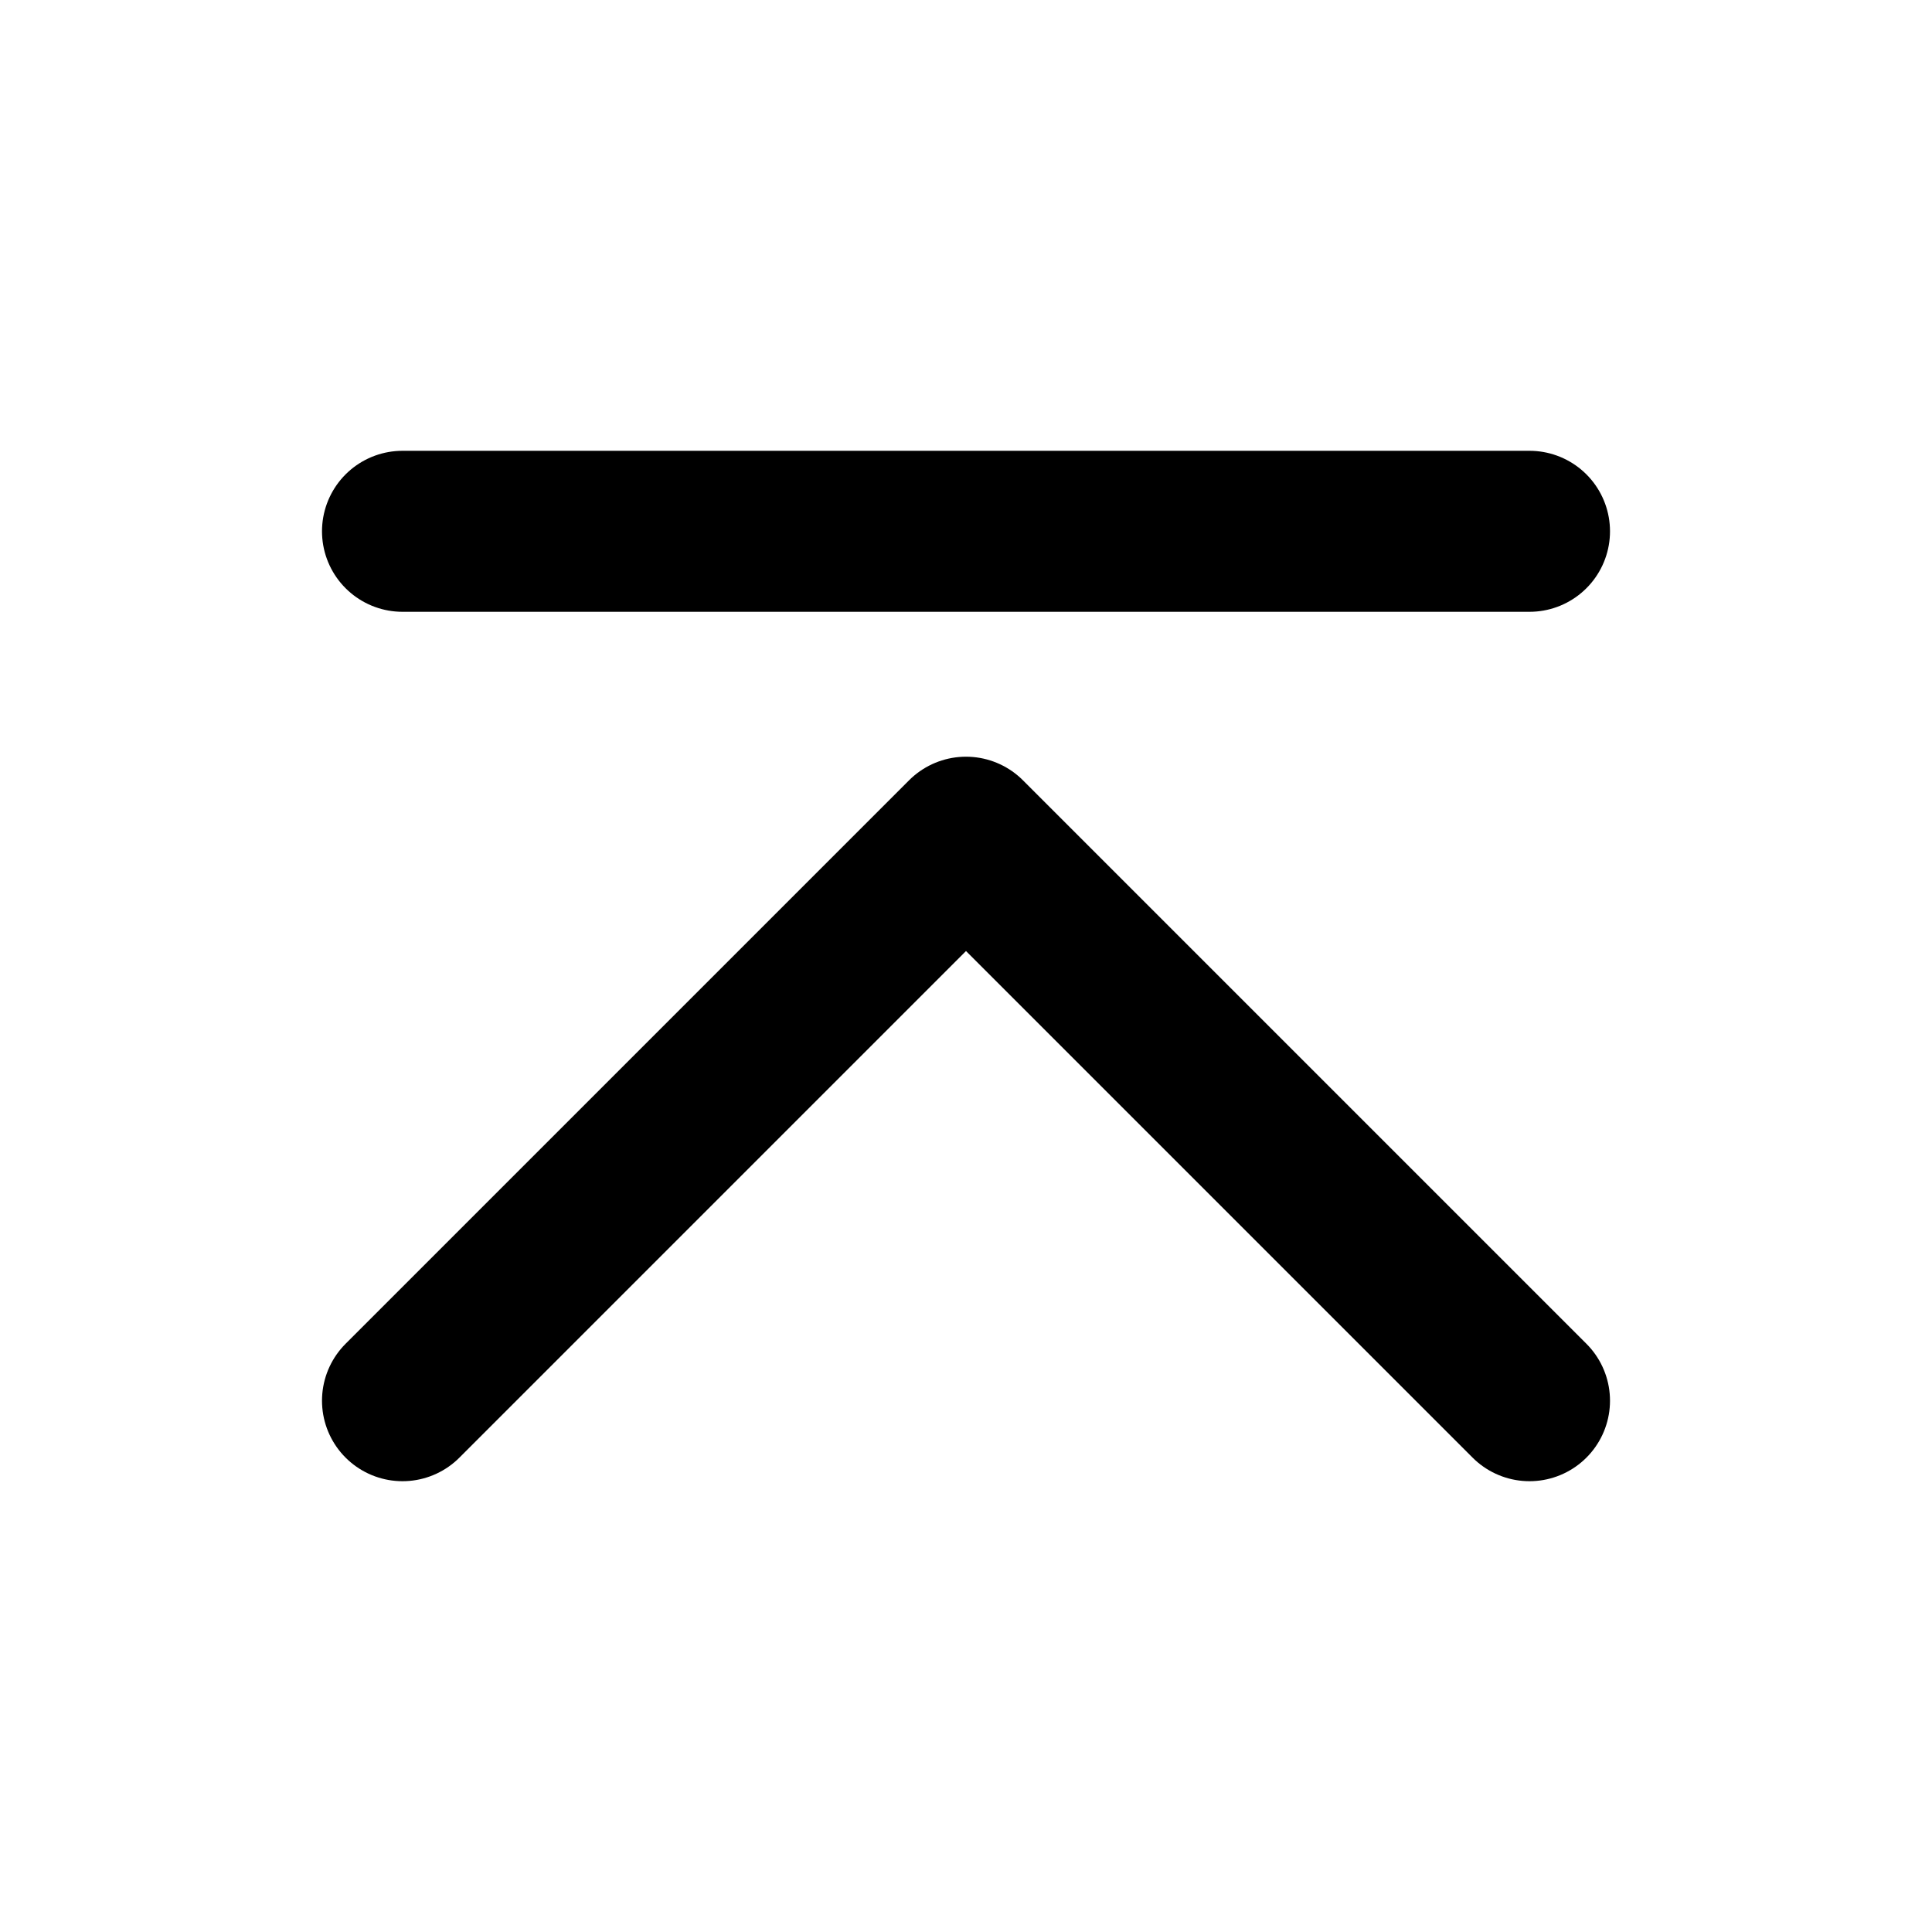
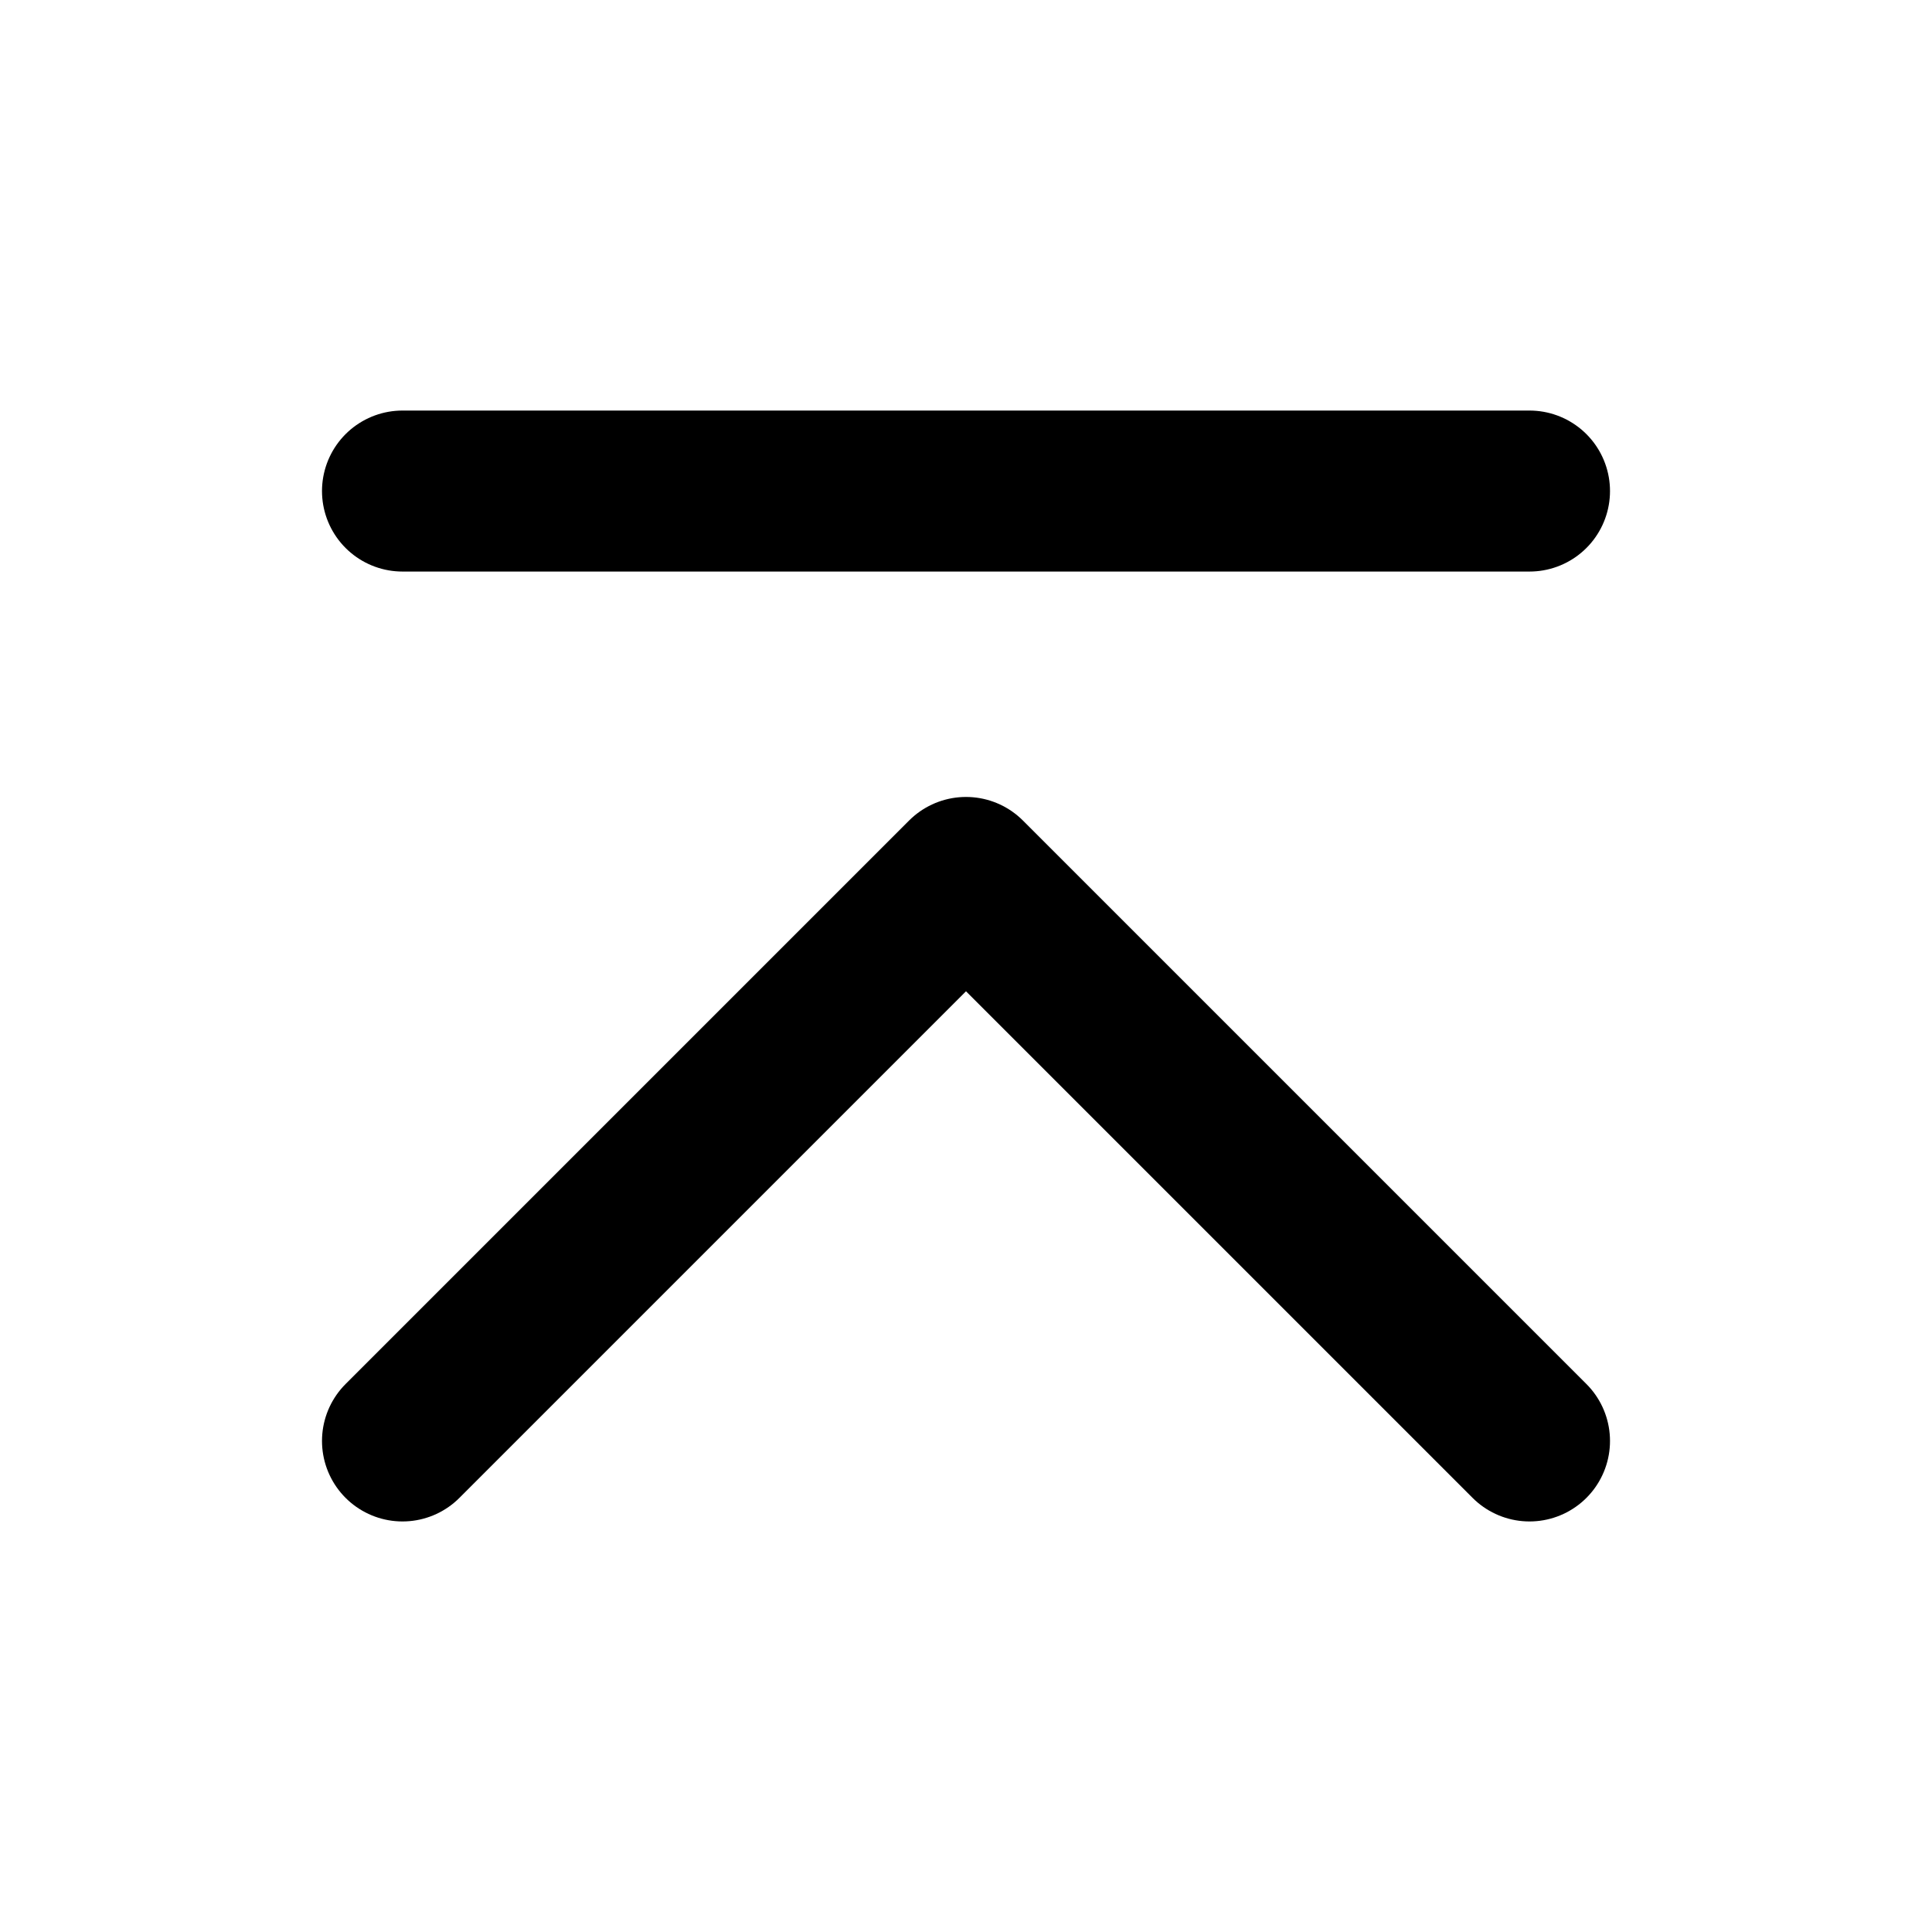
<svg xmlns="http://www.w3.org/2000/svg" version="1.1" x="0px" y="0px" viewBox="0 0 24 24" enable-background="new 0 0 24 24" xml:space="preserve">
  <g id="_x2D_Guides">
    <g id="_x31_1pt" display="none">
	</g>
    <g id="_x31_4pt" display="none">
	</g>
    <g id="_x31_6pt">
	</g>
    <g id="_x31_8pt">
	</g>
    <g id="_x32_2pt">
	</g>
    <g id="Center">
	</g>
  </g>
  <g id="_x2D_-Templates" display="none">
</g>
  <g id="Complete">
    <g id="F-File">
      <g id="Remove">
		</g>
      <g id="Add">
		</g>
      <g id="Text">
		</g>
    </g>
    <g id="F-Chevron">
	</g>
    <g id="F-Push">
      <g id="Left_1_">
		</g>
      <g id="Right_1_">
		</g>
      <g id="Down_4_">
		</g>
      <g id="Up_1_">
        <g>
-           <polyline id="Down_1_" fill="none" stroke="#000000" stroke-width="2" stroke-linecap="round" stroke-linejoin="round" stroke-miterlimit="10" points="      19,17.4 12,10.4 5,17.4     " />
-           <line fill="none" stroke="#000000" stroke-width="2" stroke-linecap="round" stroke-linejoin="round" stroke-miterlimit="10" x1="19" y1="6.6" x2="5" y2="6.6" />
+           <polyline id="Down_1_" fill="none" stroke="#000000" stroke-width="2" stroke-linecap="round" stroke-linejoin="round" stroke-miterlimit="10" points="      19,17.9 12,10.9 5,17.9     " />
+           <line fill="none" stroke="#000000" stroke-width="2" stroke-linecap="round" stroke-linejoin="round" stroke-miterlimit="10" x1="19" y1="6.1" x2="5" y2="6.1" />
        </g>
      </g>
    </g>
    <g id="Code">
	</g>
    <g id="Triangle_1_">
	</g>
    <g id="Circle">
	</g>
    <g id="Clock">
	</g>
    <g id="Disc">
	</g>
    <g id="DashedRectangle">
	</g>
    <g id="Lapse">
	</g>
    <g id="Square">
	</g>
    <g id="F-More">
	</g>
    <g id="more-horizontal">
	</g>
    <g id="alert-square">
	</g>
    <g id="alert-triangle">
	</g>
    <g id="alert-circle">
	</g>
    <g id="info-square">
	</g>
    <g id="info-circle">
	</g>
    <g id="x-circle">
	</g>
    <g id="x-square">
	</g>
    <g id="add-square">
	</g>
    <g id="add-circle">
	</g>
    <g id="remove-square">
	</g>
    <g id="remove-circle">
	</g>
    <g id="arrow-down-right">
	</g>
    <g id="arrow-down-left">
	</g>
    <g id="arrow-up-left">
	</g>
    <g id="arrow-up-right">
	</g>
    <g id="arrow-left">
	</g>
    <g id="arrow-right">
	</g>
    <g id="arrow-down">
	</g>
    <g id="arrow-up">
	</g>
    <g id="search">
	</g>
    <g id="zoom-in">
	</g>
    <g id="zoom-out">
	</g>
    <g id="user">
	</g>
    <g id="user-add">
	</g>
    <g id="user-remove">
	</g>
    <g id="user-x">
	</g>
    <g id="user-tick">
	</g>
    <g id="sidebar-bottom">
	</g>
    <g id="sidebar-top">
	</g>
    <g id="sidebar-left">
	</g>
    <g id="sidebar-right">
	</g>
    <g id="tick">
	</g>
    <g id="x">
	</g>
    <g id="add">
	</g>
    <g id="minus">
	</g>
    <g id="lock">
	</g>
    <g id="unlock">
	</g>
    <g id="mail">
	</g>
    <g id="mail-read">
	</g>
    <g id="align-justify">
	</g>
    <g id="align-center">
	</g>
    <g id="align-left">
	</g>
    <g id="align-right">
	</g>
    <g id="navigation-nw">
	</g>
    <g id="navigation-ne">
	</g>
    <g id="navigation">
	</g>
    <g id="maximize">
	</g>
    <g id="minimize">
	</g>
    <g id="signal">
	</g>
    <g id="volume-mute">
	</g>
    <g id="volume-down">
	</g>
    <g id="volume-off">
	</g>
    <g id="bubble-circle">
	</g>
    <g id="bubble-square">
	</g>
    <g id="support">
	</g>
    <g id="grid">
	</g>
    <g id="browsers">
	</g>
    <g id="folder">
	</g>
    <g id="upload">
	</g>
    <g id="download">
	</g>
  </g>
  <g id="Active">
</g>
  <g id="Layer_88">
</g>
</svg>
